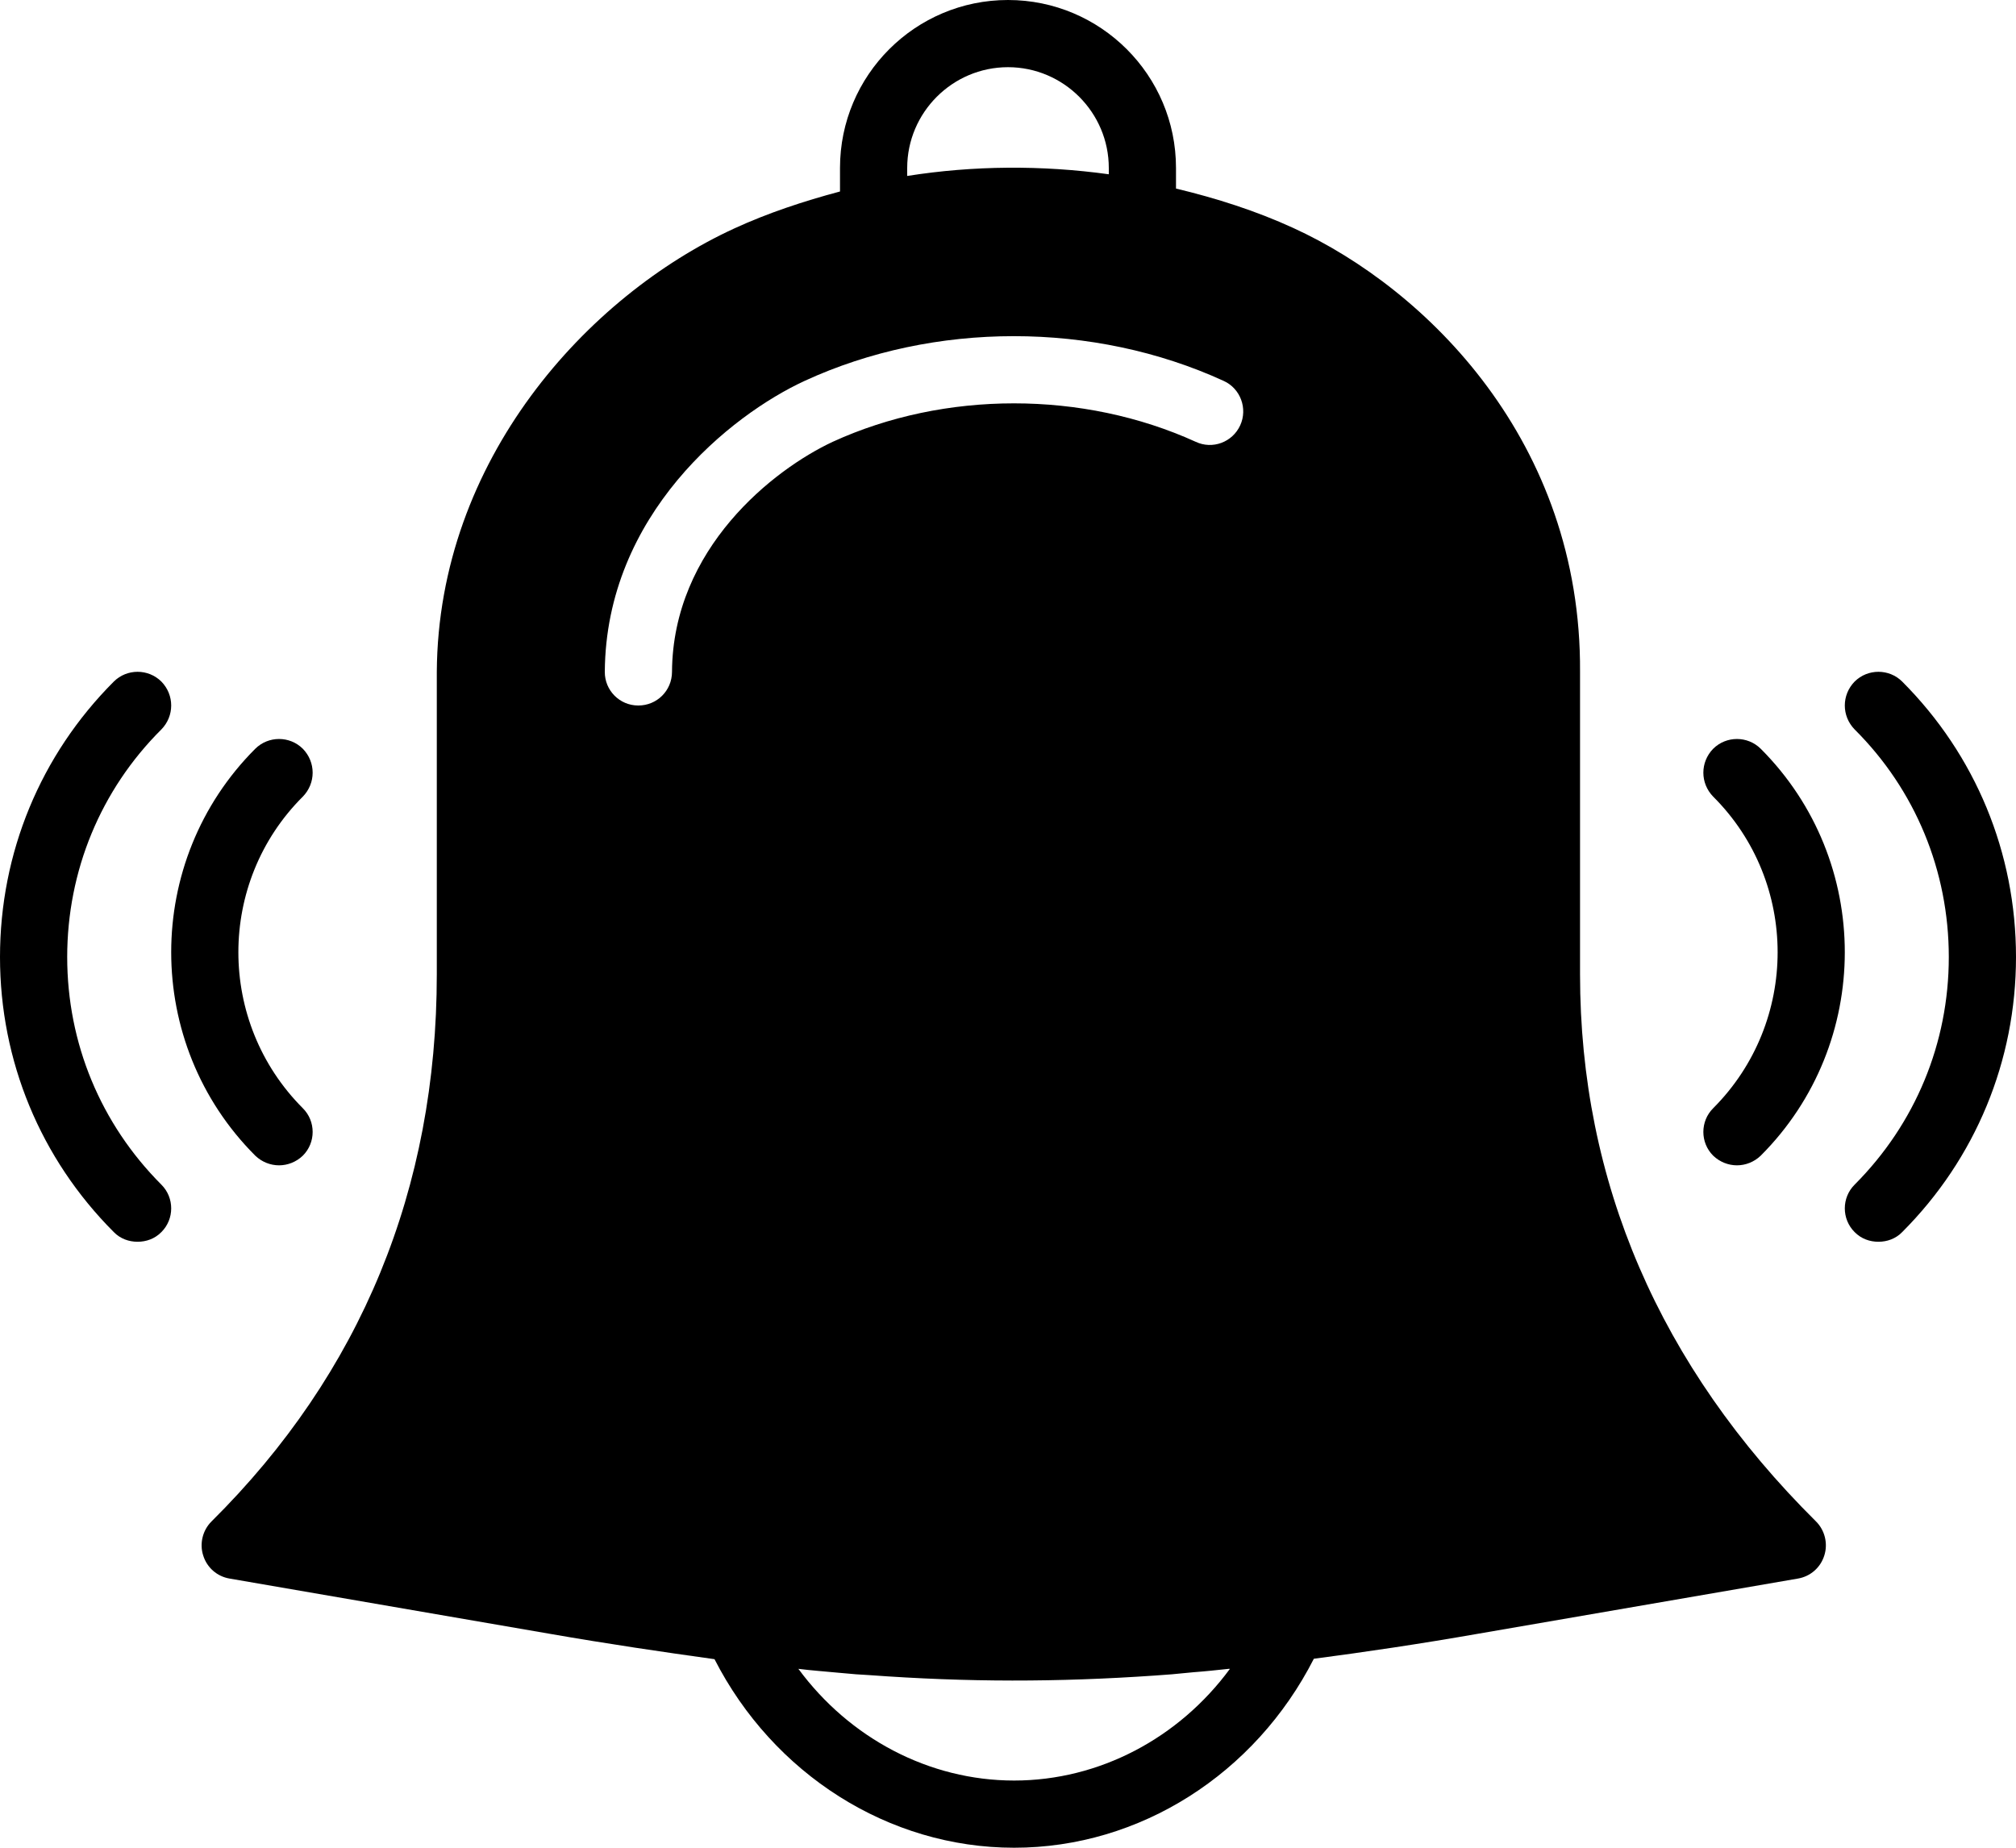
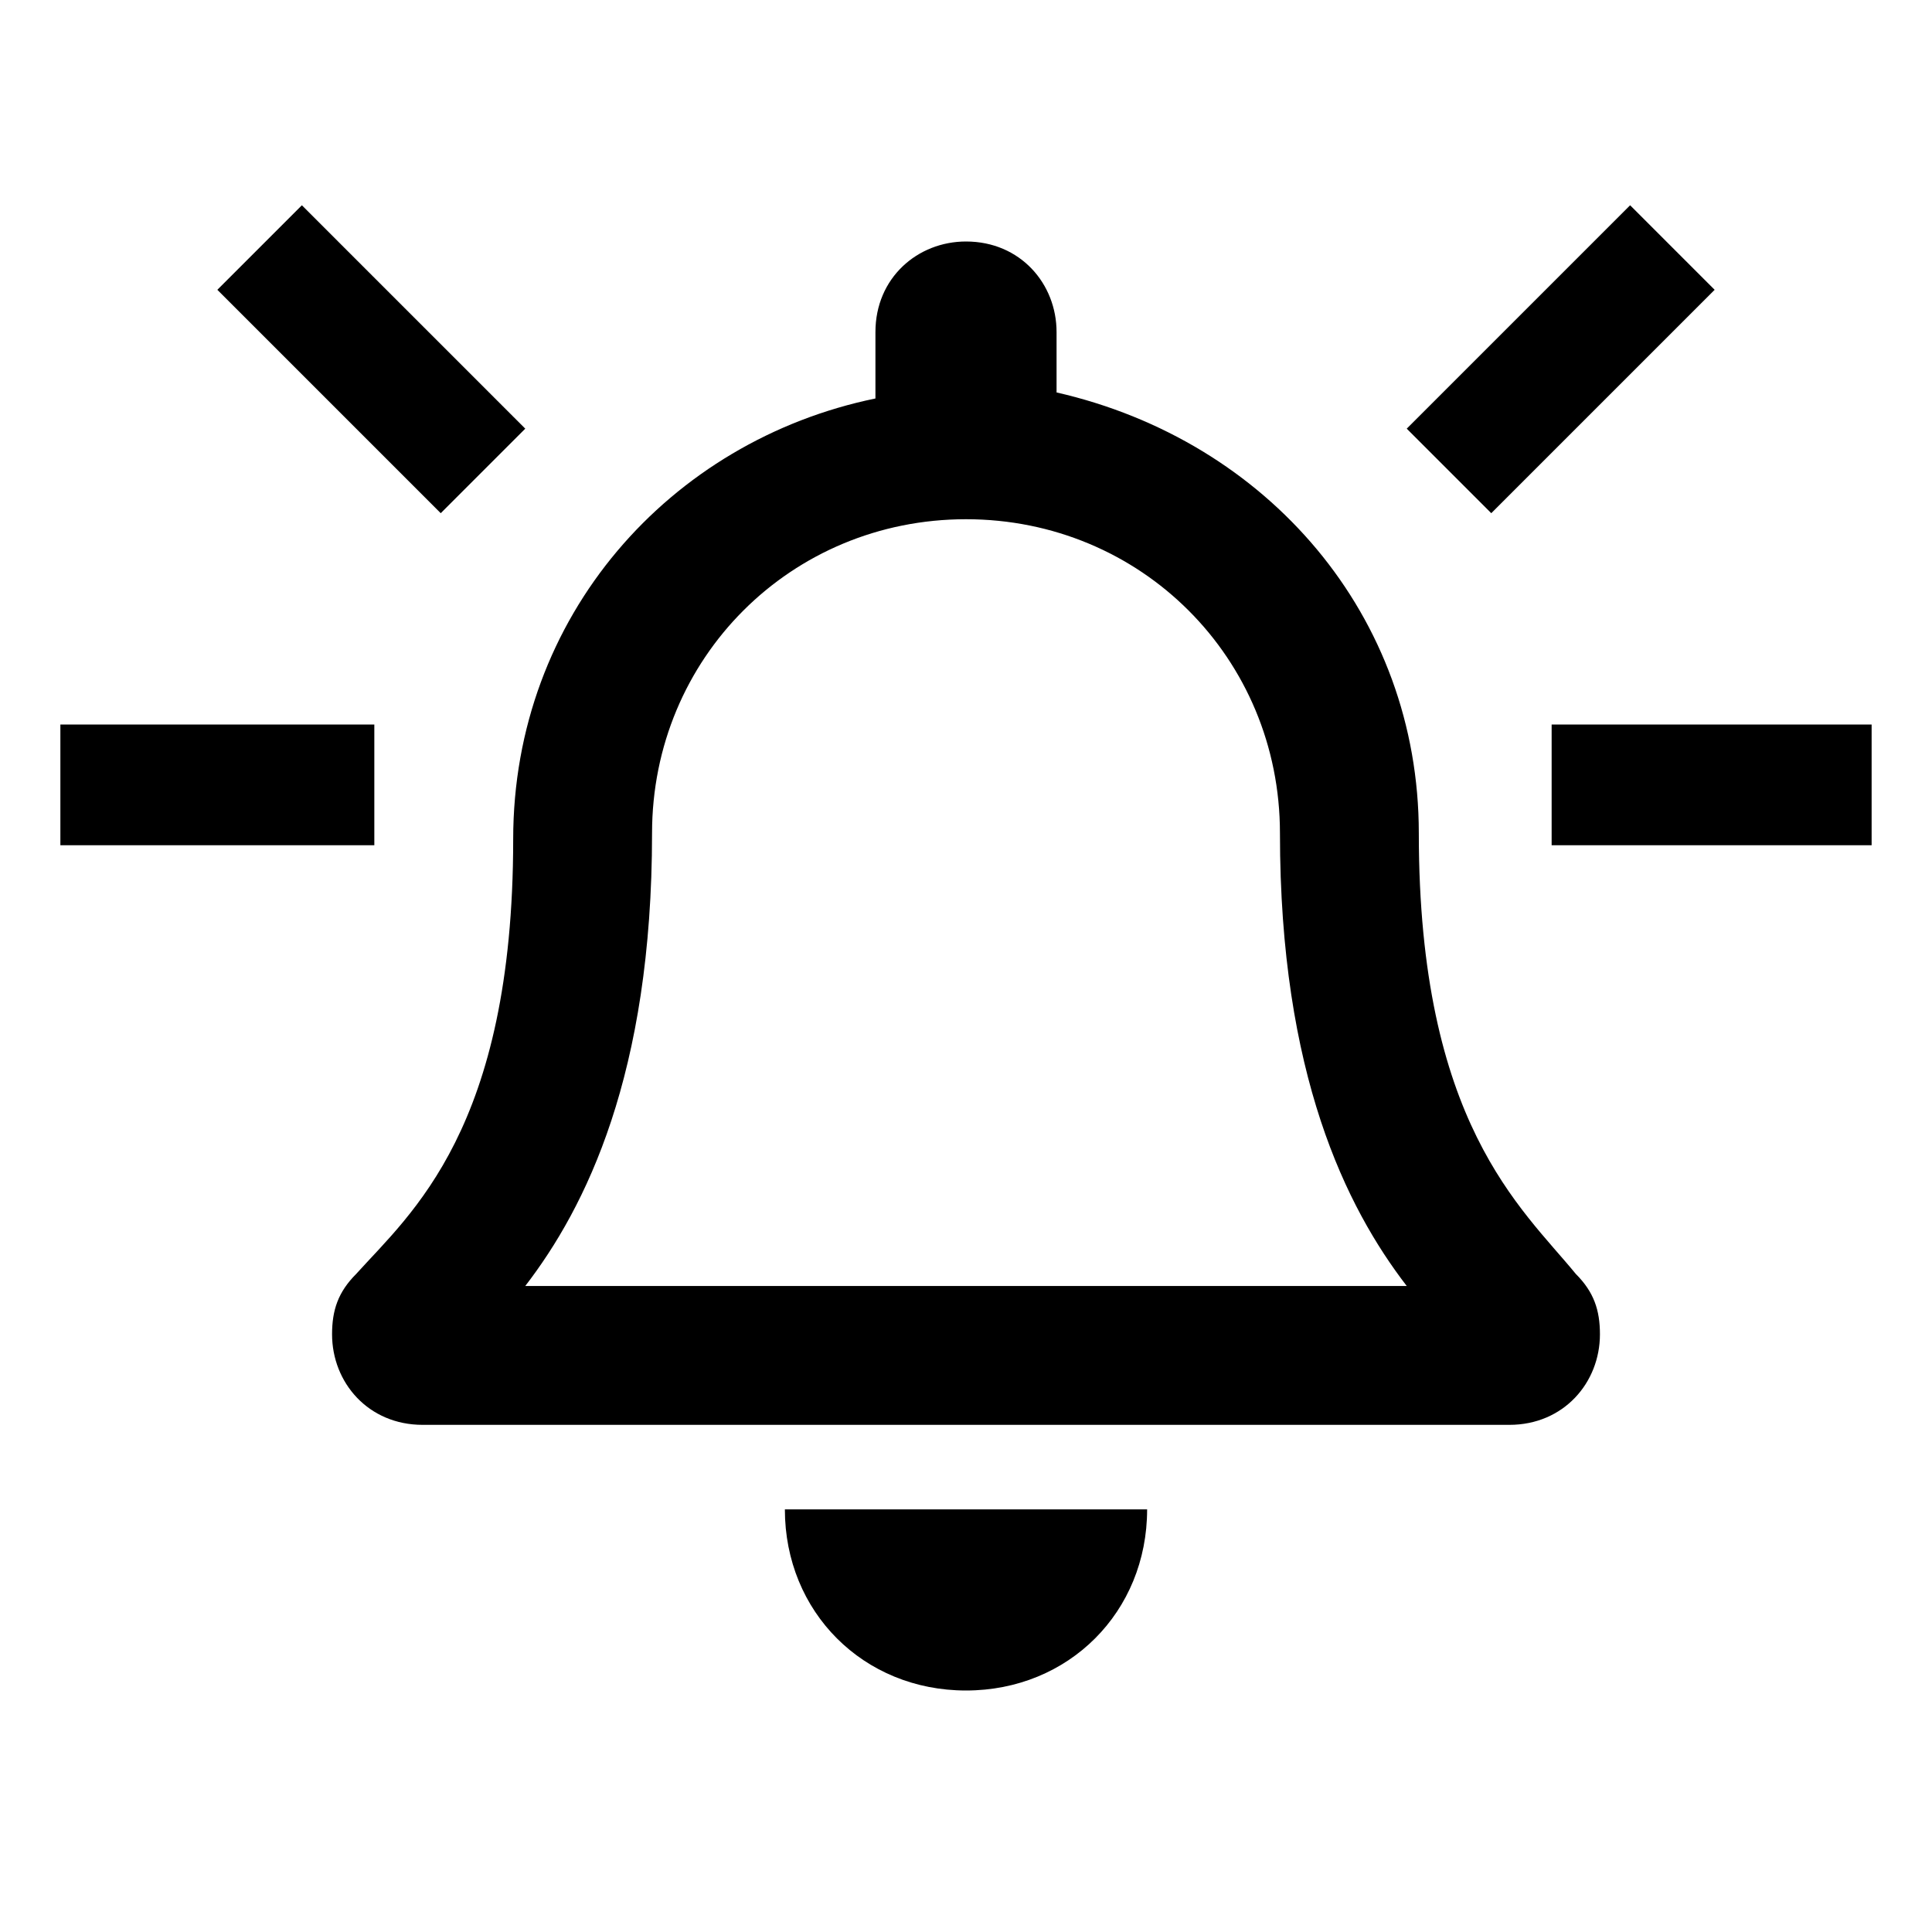
- <svg xmlns="http://www.w3.org/2000/svg" aria-hidden="true" version="1.1" viewBox="0 0 48 44">
-   <path d="M257.158 3852.23C256.846 3852.55 256.846 3853.05 257.158 3853.37C258.604 3854.81 259.4 3856.74 259.4 3858.79C259.4 3860.84 258.604 3862.76 257.158 3864.21C256.846 3864.52 256.846 3865.03 257.158 3865.34C257.315 3865.5 257.519 3865.57 257.724 3865.57C257.929 3865.57 258.134 3865.5 258.29 3865.34C260.038 3863.59 261 3861.26 261 3858.79C261 3856.31 260.038 3853.98 258.29 3852.23C257.978 3851.92 257.471 3851.92 257.158 3852.23ZM215.71 3852.23C213.962 3853.98 213 3856.31 213 3858.79C213 3861.26 213.962 3863.59 215.71 3865.34C215.866 3865.5 216.071 3865.57 216.276 3865.57C216.481 3865.57 216.685 3865.5 216.842 3865.34C217.154 3865.03 217.154 3864.52 216.842 3864.21C215.396 3862.76 214.6 3860.84 214.6 3858.79C214.6 3856.74 215.396 3854.81 216.842 3853.37C217.154 3853.05 217.154 3852.55 216.842 3852.23C216.529 3851.92 216.022 3851.92 215.71 3852.23ZM253.79 3853.83C253.478 3854.15 253.478 3854.65 253.79 3854.97C255.836 3857.01 255.836 3860.34 253.79 3862.39C253.478 3862.7 253.478 3863.21 253.79 3863.52C253.946 3863.67 254.151 3863.75 254.356 3863.75C254.561 3863.75 254.766 3863.67 254.922 3863.52C257.591 3860.85 257.591 3856.5 254.922 3853.83C254.609 3853.52 254.102 3853.52 253.79 3853.83C253.478 3854.15 253.79 3853.83 253.79 3853.83ZM219.644 3863.75C219.849 3863.75 220.054 3863.67 220.21 3863.52C220.522 3863.21 220.522 3862.7 220.21 3862.39C218.164 3860.34 218.164 3857.01 220.21 3854.97C220.522 3854.65 220.522 3854.15 220.21 3853.83C219.898 3853.52 219.391 3853.52 219.078 3853.83C216.409 3856.5 216.409 3860.85 219.078 3863.52C219.234 3863.67 219.439 3863.75 219.644 3863.75C219.849 3863.75 219.644 3863.75 219.644 3863.75ZM258.29 3852.23C258.29 3852.23 256.542 3850.49 258.29 3852.23ZM250.62 3852C250.654 3846.52 246.965 3842.88 243.795 3841.43C242.902 3841.02 241.96 3840.72 241 3840.49L241 3840C241 3837.79 239.206 3836 237 3836C234.794 3836 233 3837.79 233 3840L233 3840.56C232.137 3840.79 231.289 3841.07 230.483 3841.44C226.981 3843.05 223.432 3846.95 223.4 3852L223.4 3859.2C223.4 3864.31 221.595 3868.7 218.036 3872.23C217.824 3872.44 217.747 3872.76 217.838 3873.04C217.927 3873.33 218.17 3873.54 218.464 3873.59L226.057 3874.9C227.49 3875.15 228.789 3875.34 230.012 3875.51C231.408 3878.24 234.15 3880 237.146 3880C240.143 3880 242.886 3878.24 244.282 3875.5C245.499 3875.34 246.792 3875.15 248.217 3874.9L255.809 3873.59C256.104 3873.54 256.346 3873.33 256.436 3873.04C256.526 3872.76 256.45 3872.44 256.238 3872.23C252.51 3868.53 250.62 3864.14 250.62 3859.2ZM228.195 3852.8C227.753 3852.8 227.398 3852.44 227.4 3852C227.424 3848.25 230.402 3845.88 232.158 3845.07C235.238 3843.65 239.034 3843.65 242.134 3845.07C242.535 3845.25 242.712 3845.73 242.528 3846.13C242.344 3846.53 241.87 3846.71 241.468 3846.52C238.786 3845.3 235.493 3845.3 232.828 3846.52C231.415 3847.18 229.019 3849.06 229 3852C228.998 3852.45 228.639 3852.8 228.2 3852.8ZM237.146 3878.4C235.119 3878.4 233.225 3877.39 232.009 3875.74L232.01 3875.74C232.324 3875.78 232.628 3875.8 232.932 3875.83C233.082 3875.84 233.235 3875.86 233.383 3875.87C233.493 3875.88 233.598 3875.88 233.706 3875.89C236.031 3876.06 238.173 3876.06 240.495 3875.9C240.631 3875.89 240.765 3875.88 240.902 3875.87C241.074 3875.85 241.251 3875.84 241.425 3875.82C241.699 3875.8 241.972 3875.77 242.254 3875.74L242.284 3875.74C241.07 3877.39 239.174 3878.4 237.146 3878.4ZM237 3837.6C238.323 3837.6 239.4 3838.68 239.4 3840L239.4 3840.15C237.806 3839.93 236.181 3839.94 234.6 3840.19L234.6 3840C234.6 3838.68 235.677 3837.6 237 3837.6Z " fill-opacity="1" transform="matrix(1,0,0,1,-213,-3836)" />
+ <svg xmlns="http://www.w3.org/2000/svg" class="qh__icon__svg qh__icon__alarm-bell" viewBox="0 0 32 32">
+   <path class="qh__icon__path qh__icon__alarm-bell__path" d="M28.4 4.8L27 3.4l-3.7 3.7 1.4 1.4 3.7-3.7zM6.3 12H1v2h5.2v-2zm2.4-4.9L5 3.4 3.6 4.8l3.7 3.7 1.4-1.4zM16 28c1.7 0 3-1.3 3-3h-6c0 1.7 1.3 3 3 3zm9.7-16v2H31v-2h-5.3zm-2.2 1.8c0-3.6-2.5-6.5-6-7.3v-1c0-.8-.6-1.5-1.5-1.5-.8 0-1.5.6-1.5 1.5v1.1c-3.4.7-6 3.6-6 7.3 0 4.8-1.7 6.2-2.6 7.2-.3.3-.4.6-.4 1 0 .8.6 1.5 1.5 1.5h18c.9 0 1.5-.7 1.5-1.5 0-.4-.1-.7-.4-1-.9-1.1-2.6-2.5-2.6-7.3zM8.7 21.3c1-1.3 2.1-3.5 2.1-7.5 0-2.9 2.3-5.2 5.2-5.2 2.9 0 5.2 2.3 5.2 5.2 0 4 1.1 6.2 2.1 7.5H8.7z" />
</svg>
